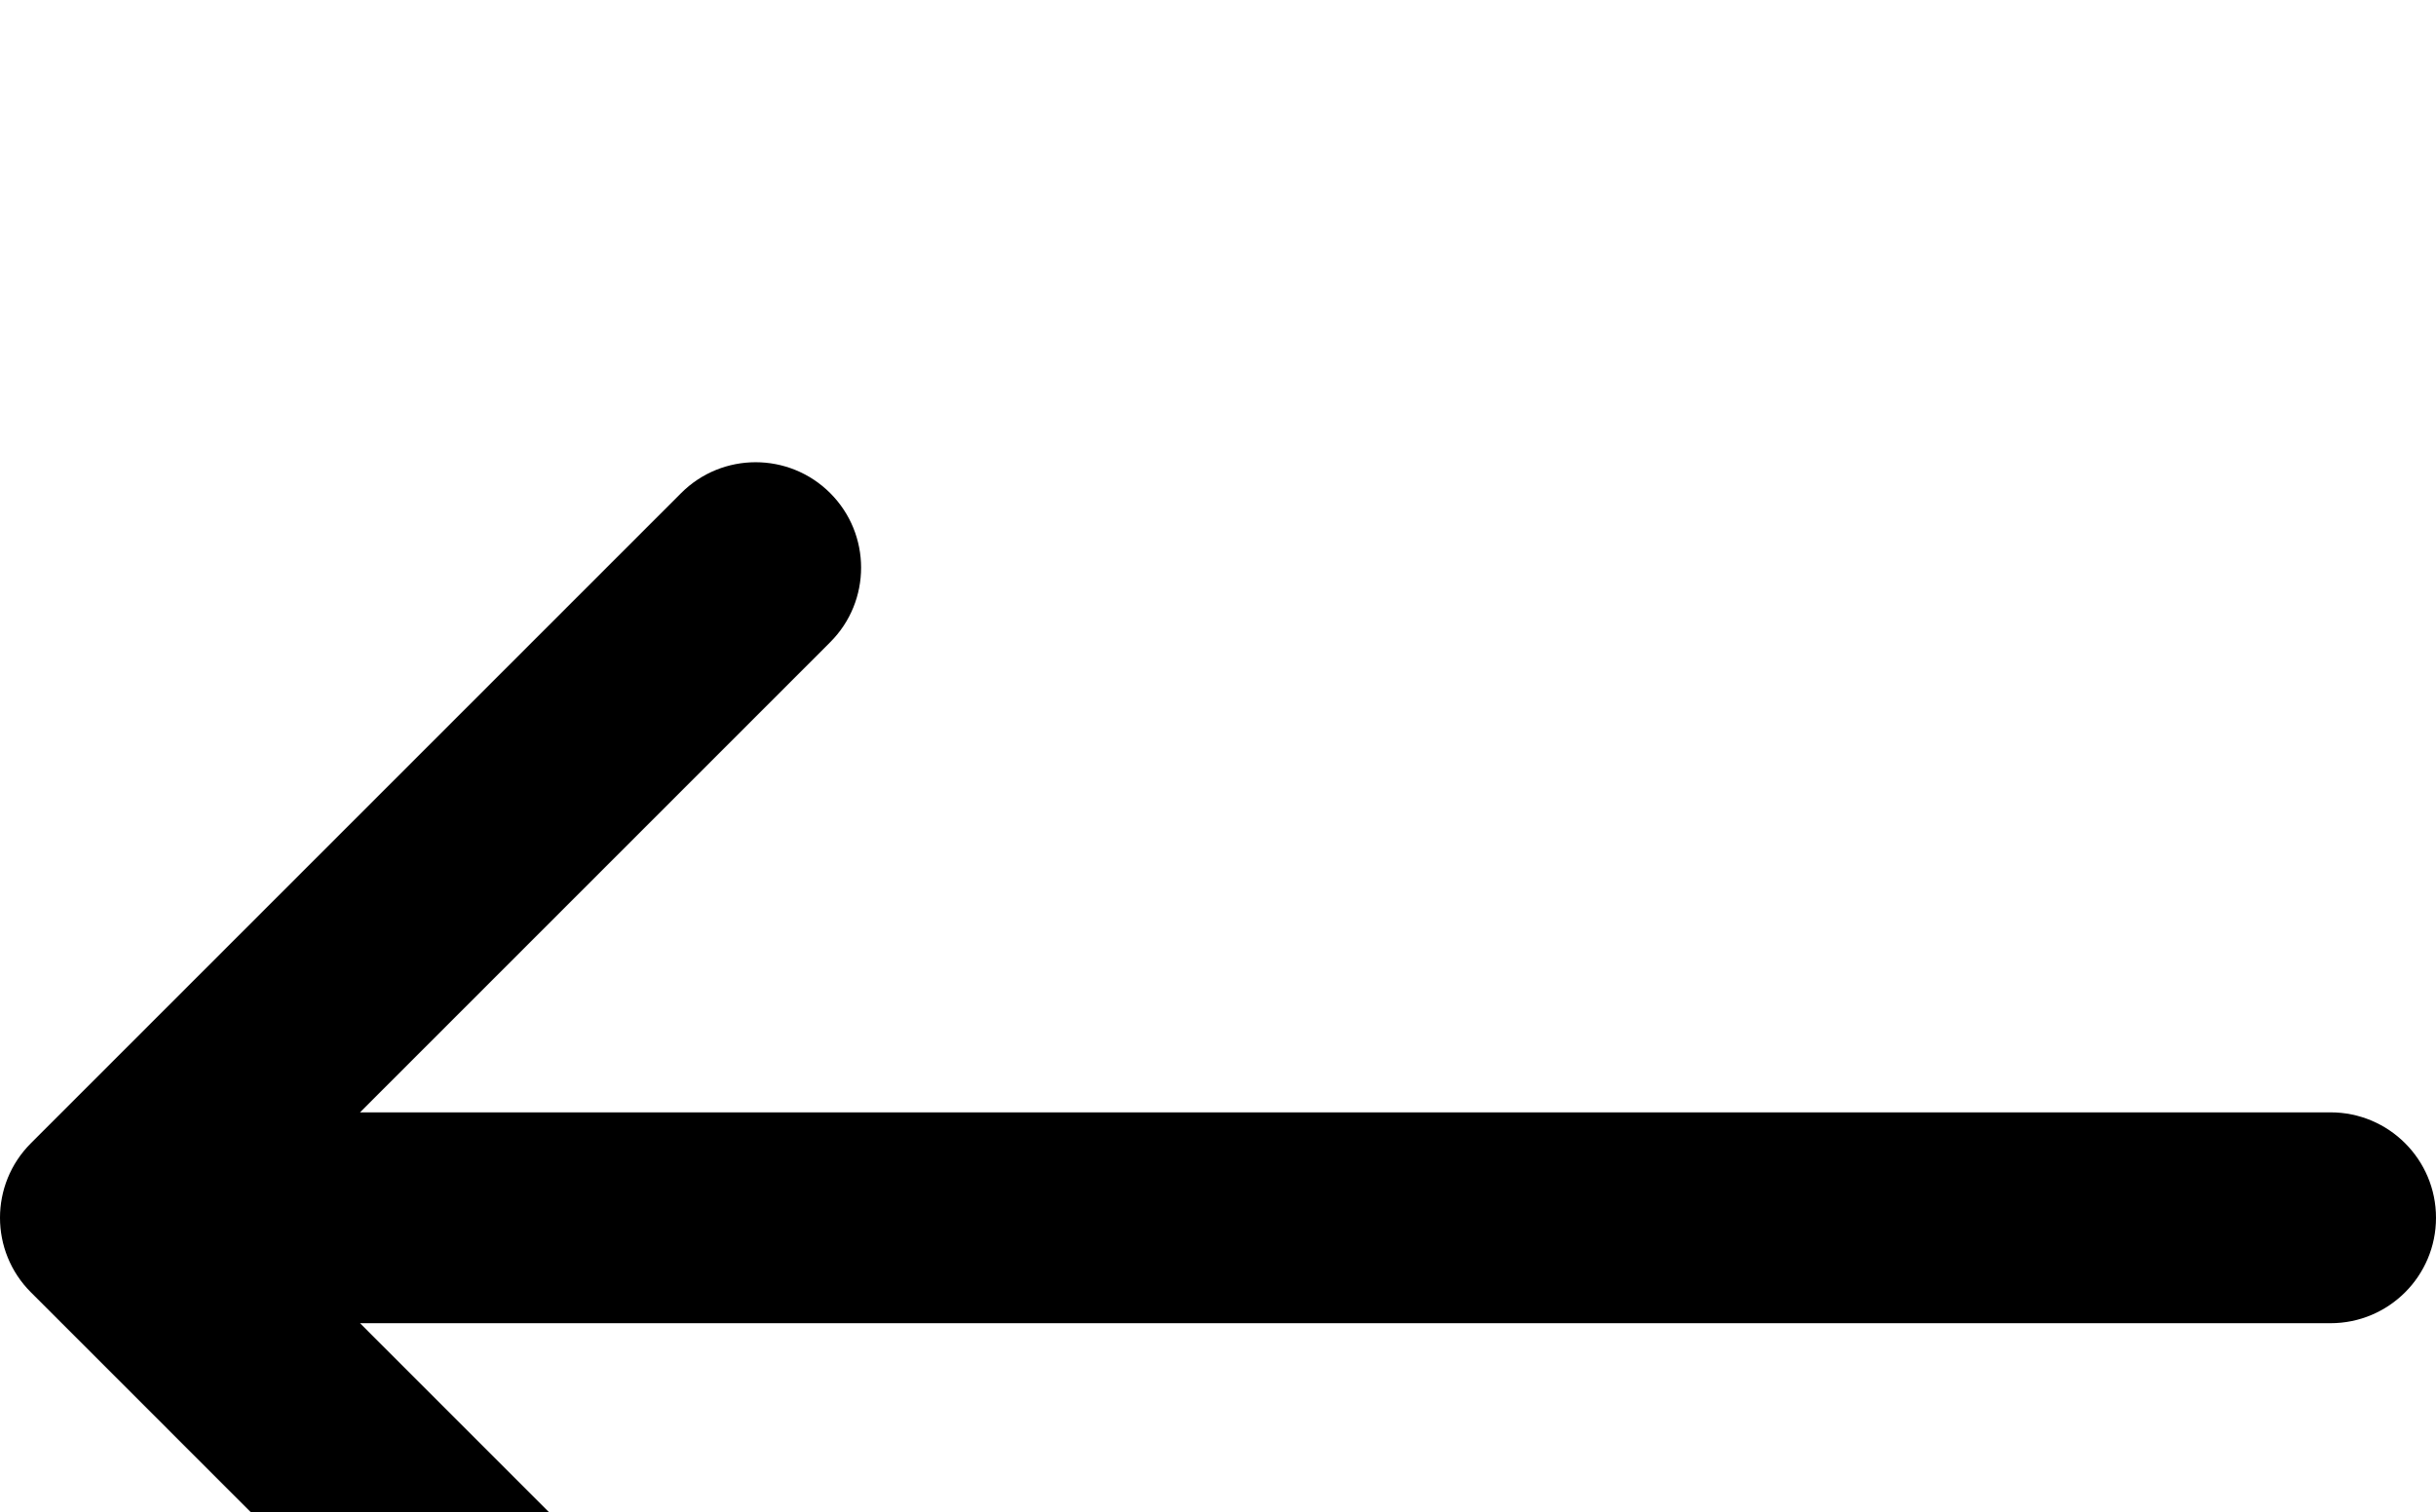
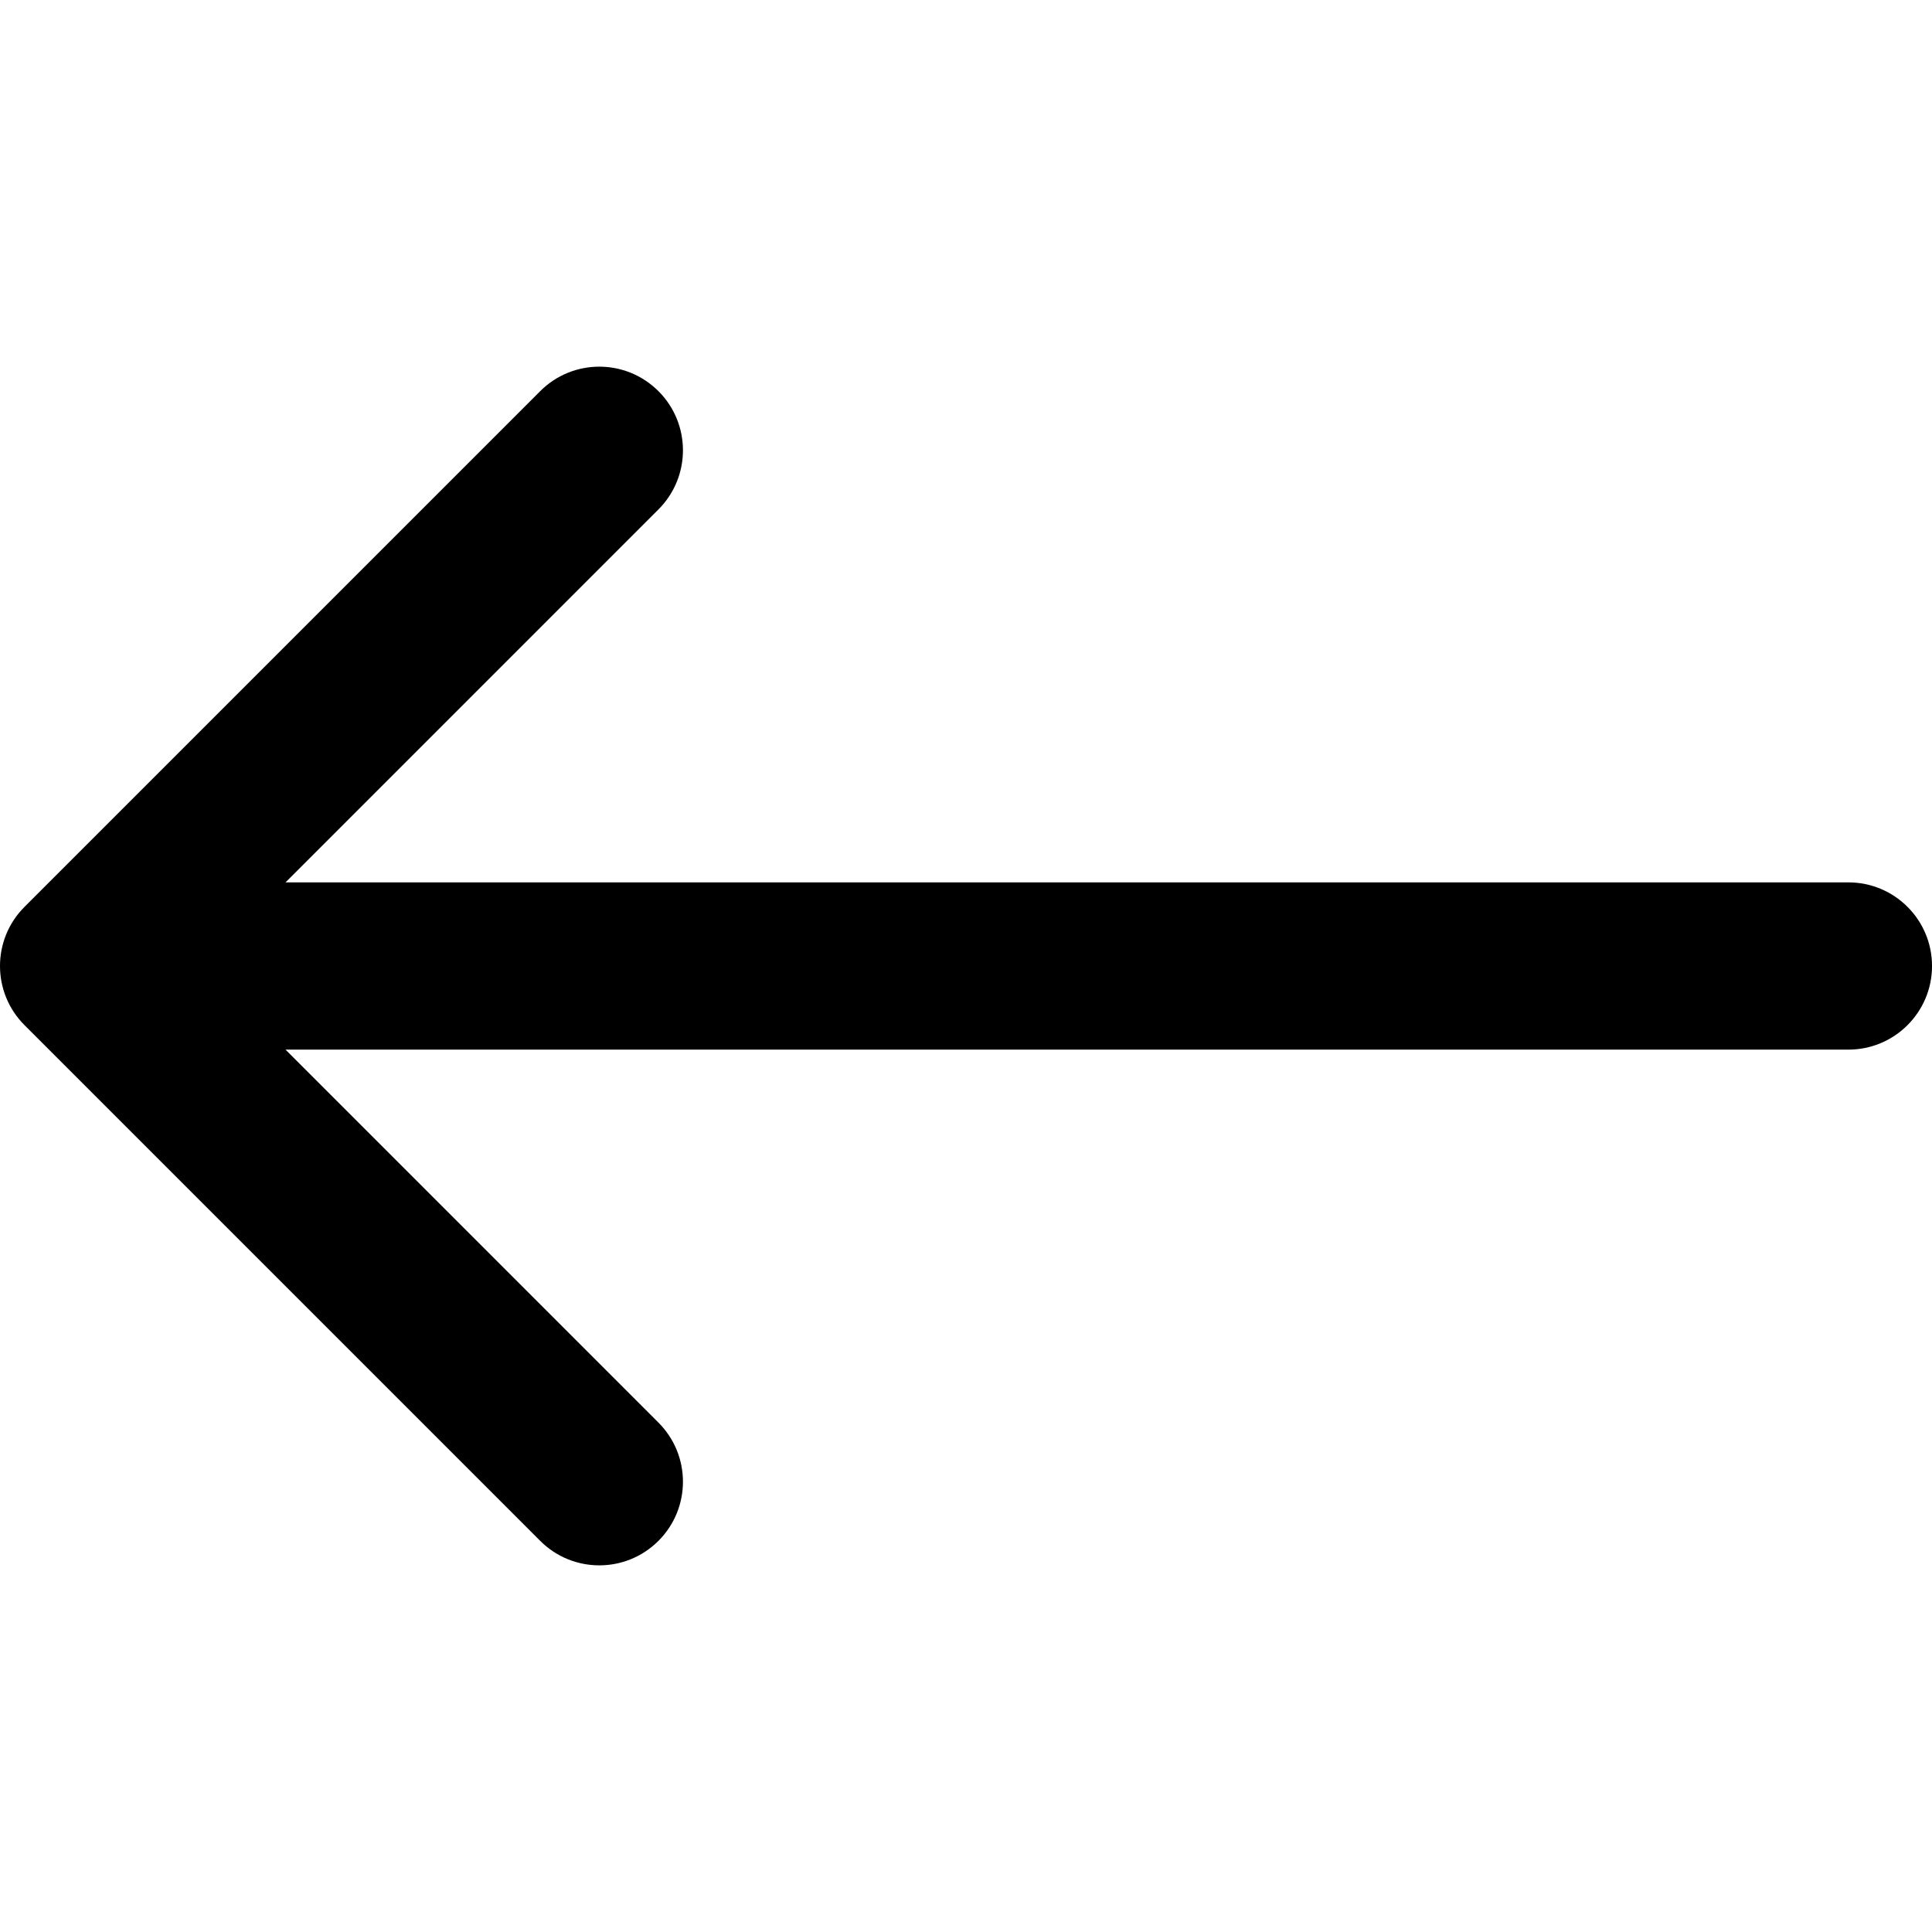
- <svg xmlns="http://www.w3.org/2000/svg" fill="currentColor" viewbox="0 0 400 400">
+ <svg xmlns="http://www.w3.org/2000/svg" fill="currentColor" viewBox="0 0 400 400">
  <path d="M382.688,182.686H59.116l77.209-77.214c6.764-6.76,6.764-17.726,0-24.485c-6.764-6.764-17.73-6.764-24.484,0L5.073,187.757   c-6.764,6.76-6.764,17.727,0,24.485l106.768,106.775c3.381,3.383,7.812,5.072,12.242,5.072c4.43,0,8.861-1.689,12.242-5.072   c6.764-6.76,6.764-17.726,0-24.484l-77.209-77.218h323.572c9.562,0,17.316-7.753,17.316-17.315   C400.004,190.438,392.251,182.686,382.688,182.686z" />
</svg>
